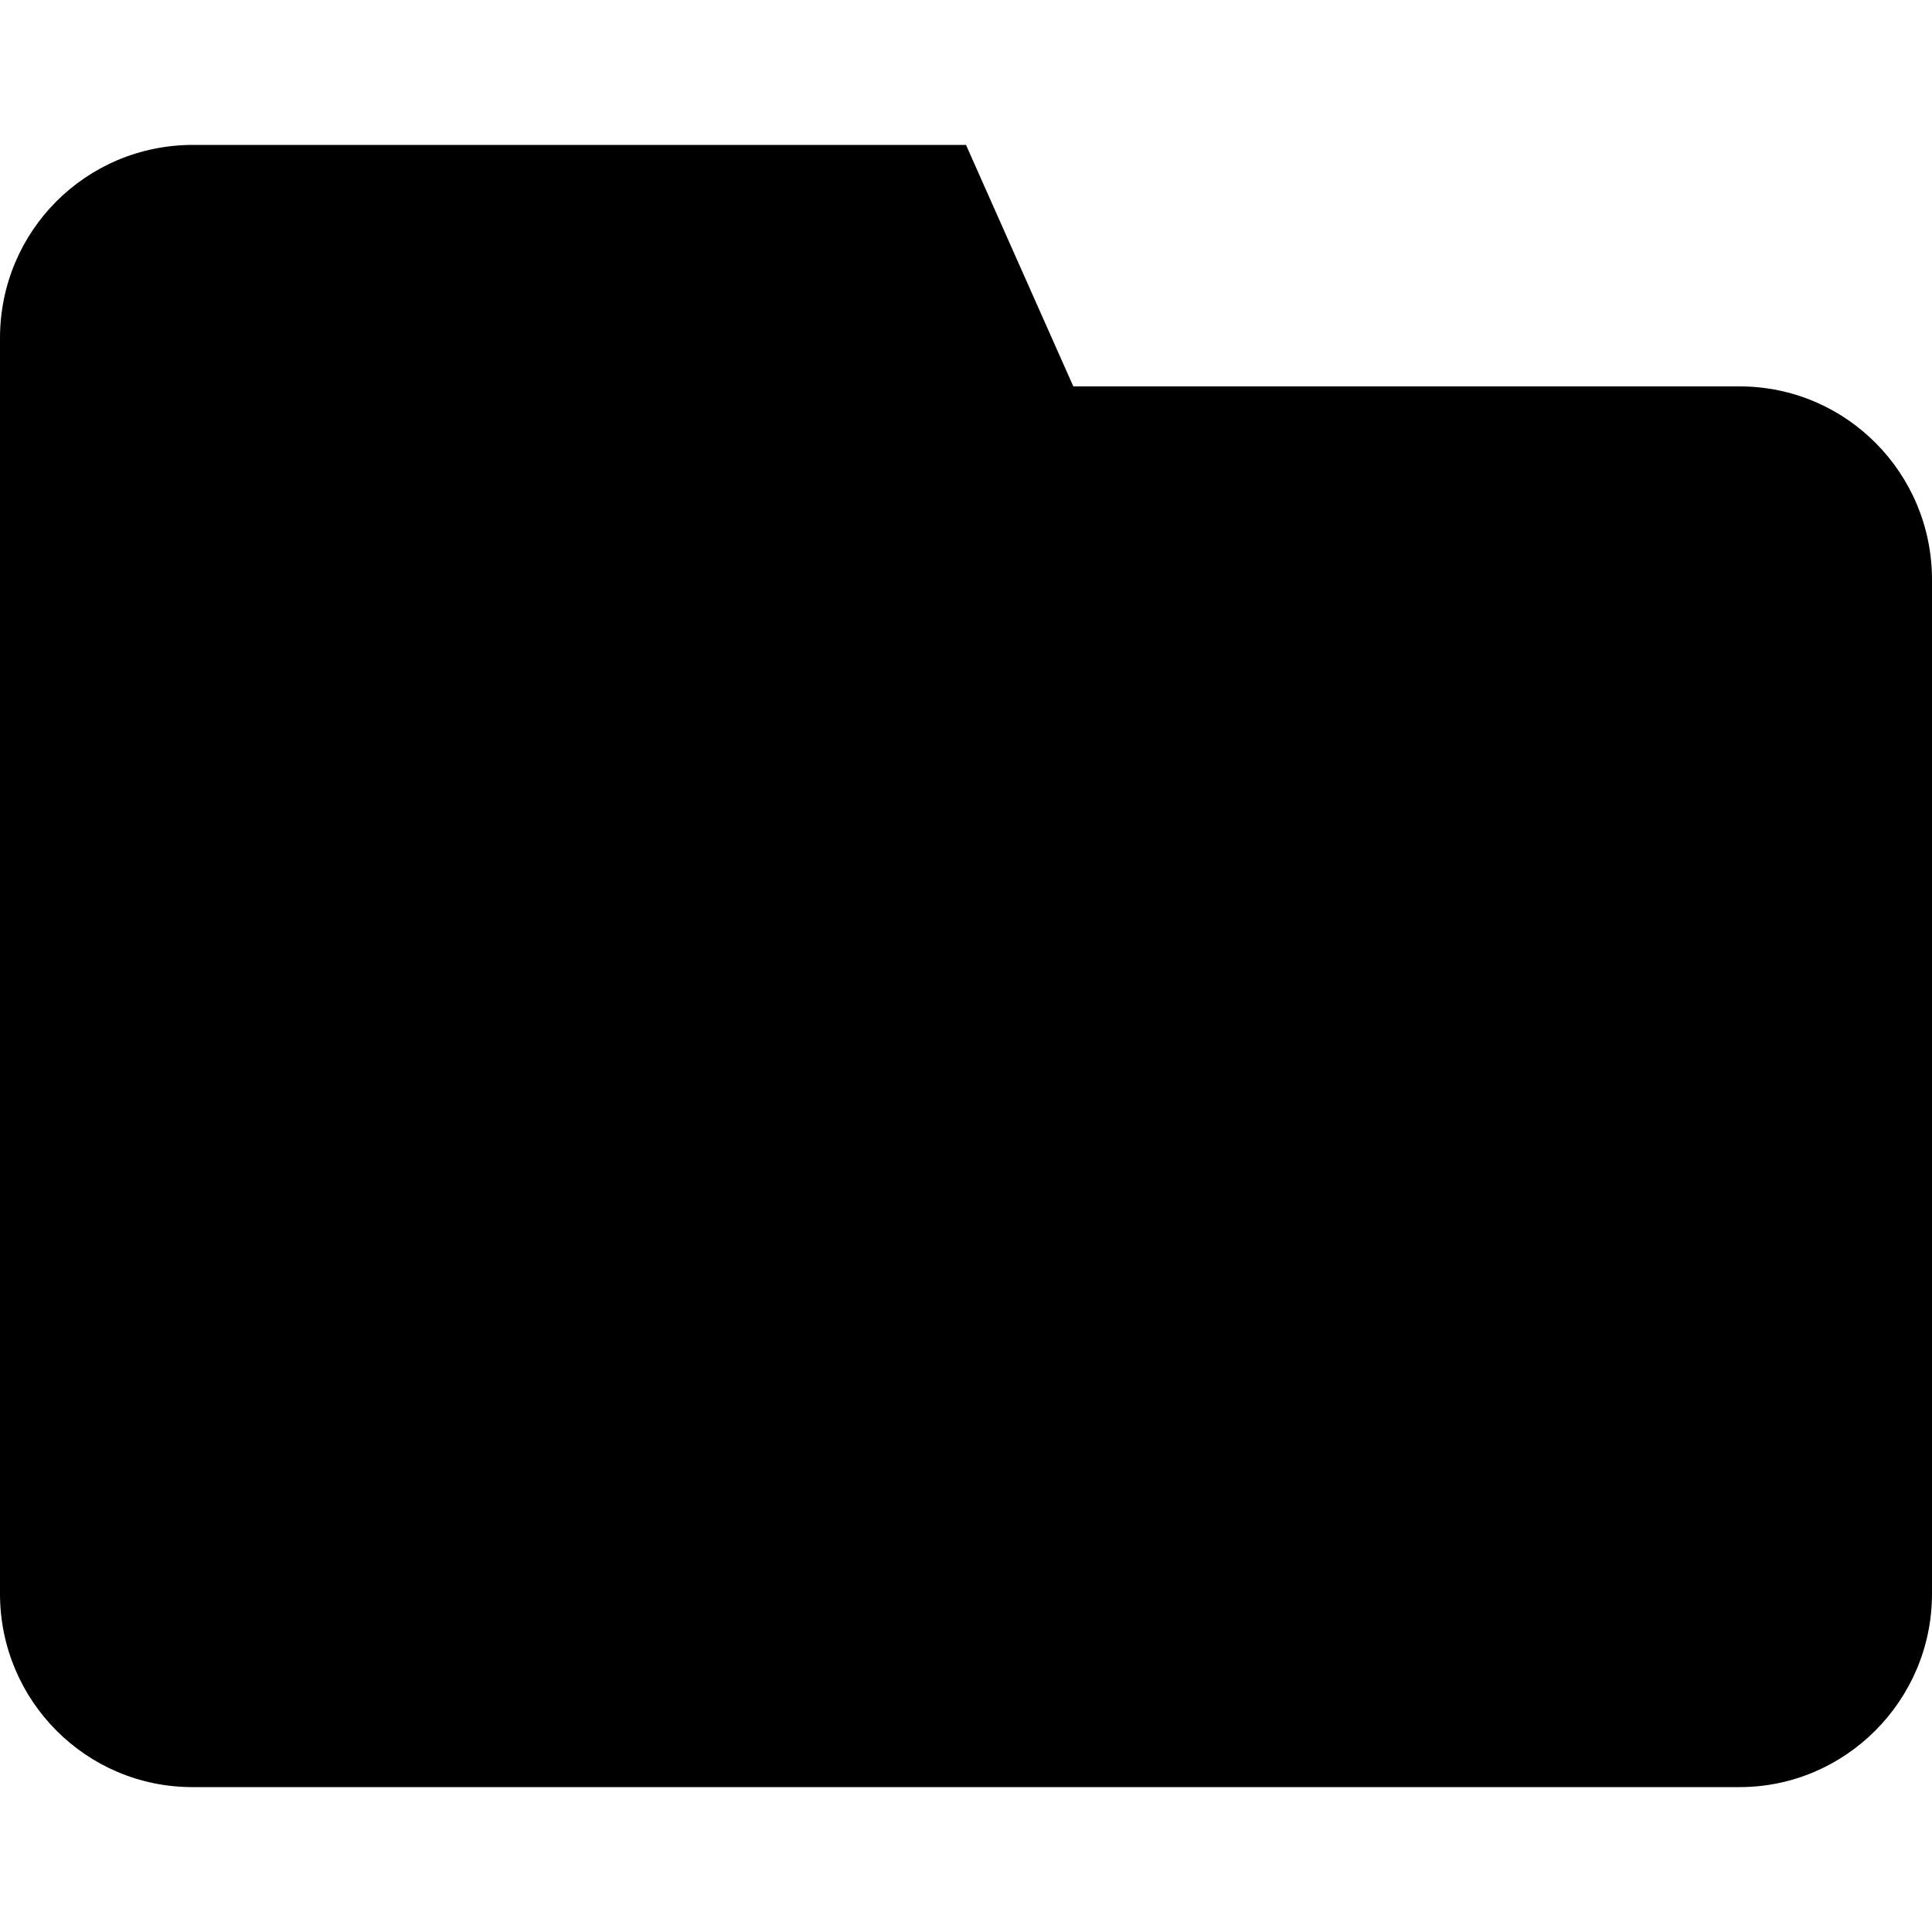
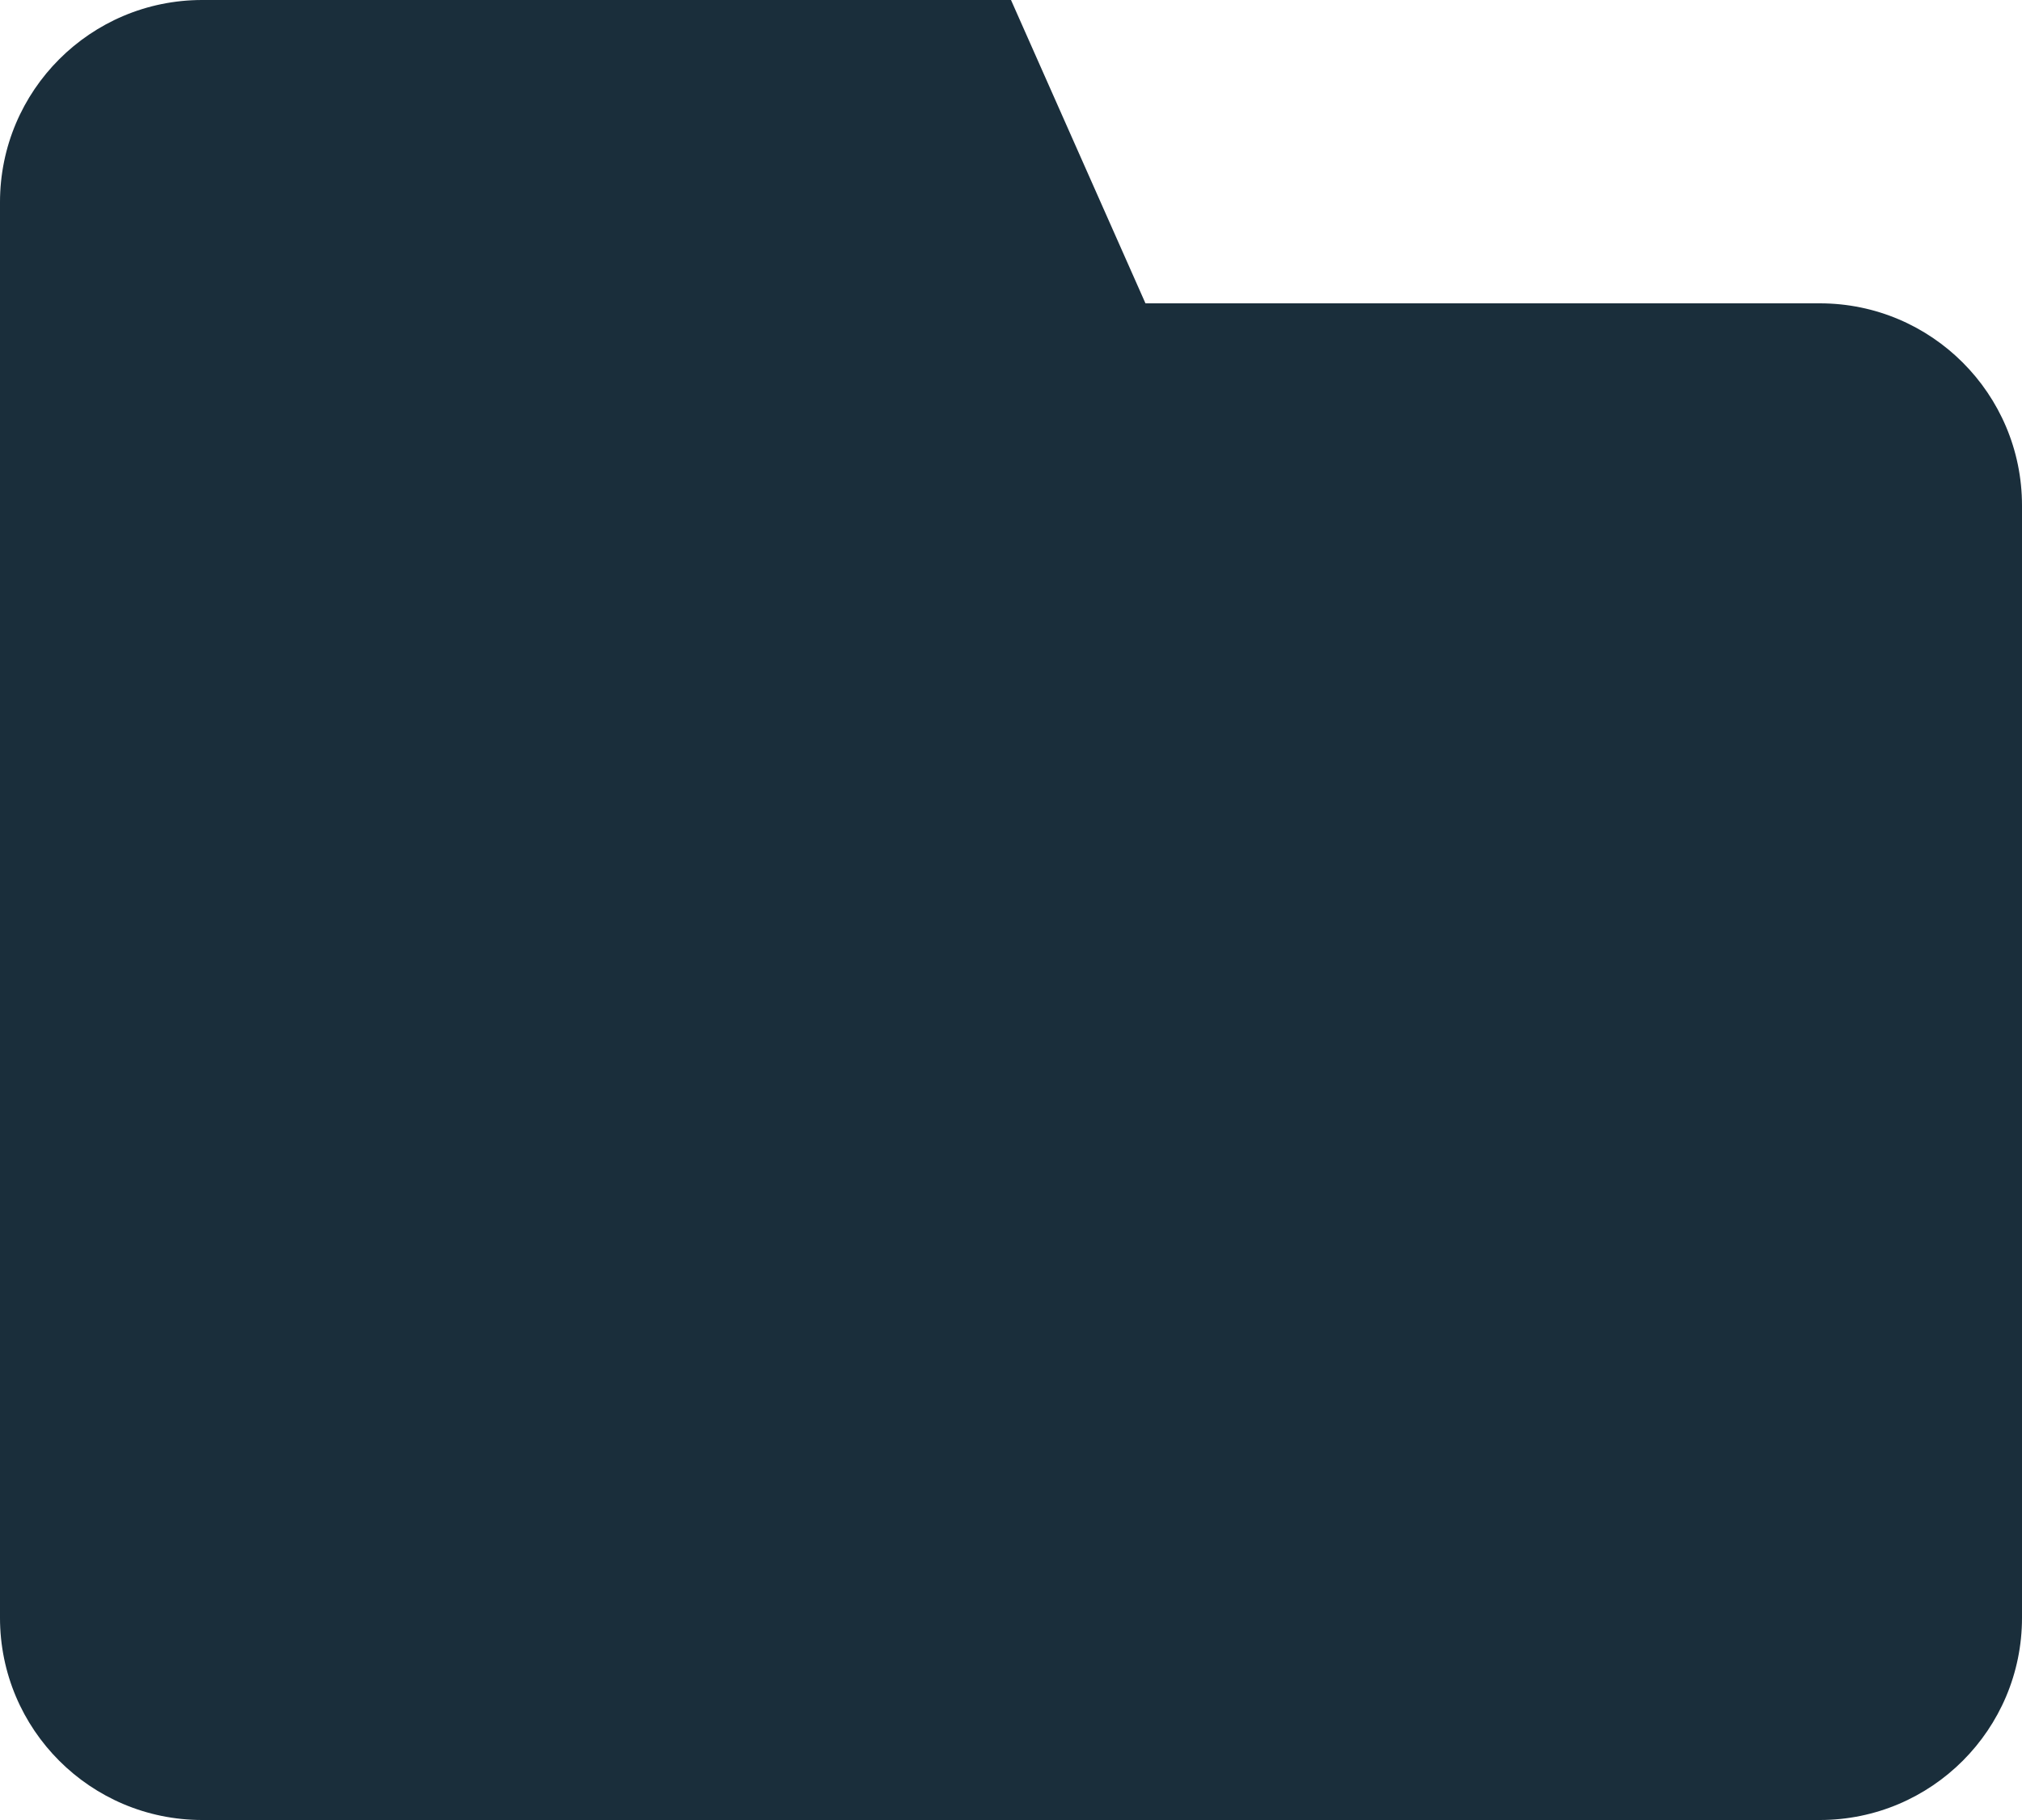
- <svg xmlns="http://www.w3.org/2000/svg" width="20px" height="20px" viewBox="0 0 20 20" version="1.1">
-   <defs />
-   <g id="Page-1" stroke="none" stroke-width="1">
-     <g id="Artboard-4">
-       <path d="M10,1.5 L2,1.5 C0.887,1.5 0,2.395 0,3.5 L0,16.499 C0,17.604 0.891,18.5 1.991,18.5 L18.009,18.5 C19.102,18.5 20,17.604 20,16.499 L20,6.001 C20,4.896 19.109,4 18.009,4 L11.111,4 L10,1.5 Z" id="Shape" />
-     </g>
-   </g>
+ <svg xmlns="http://www.w3.org/2000/svg" id="Layer_1" viewBox="0 0 20 18">
+   <path d="M22,8a2,2,0,0,0-2-2H13.33L12,3H4A2,2,0,0,0,2,5V19a2,2,0,0,0,2,2H20a2,2,0,0,0,2-2V8h0S22,8,22,8Z" transform="translate(-2 -3)" fill="#1a2e3b" />
</svg>
